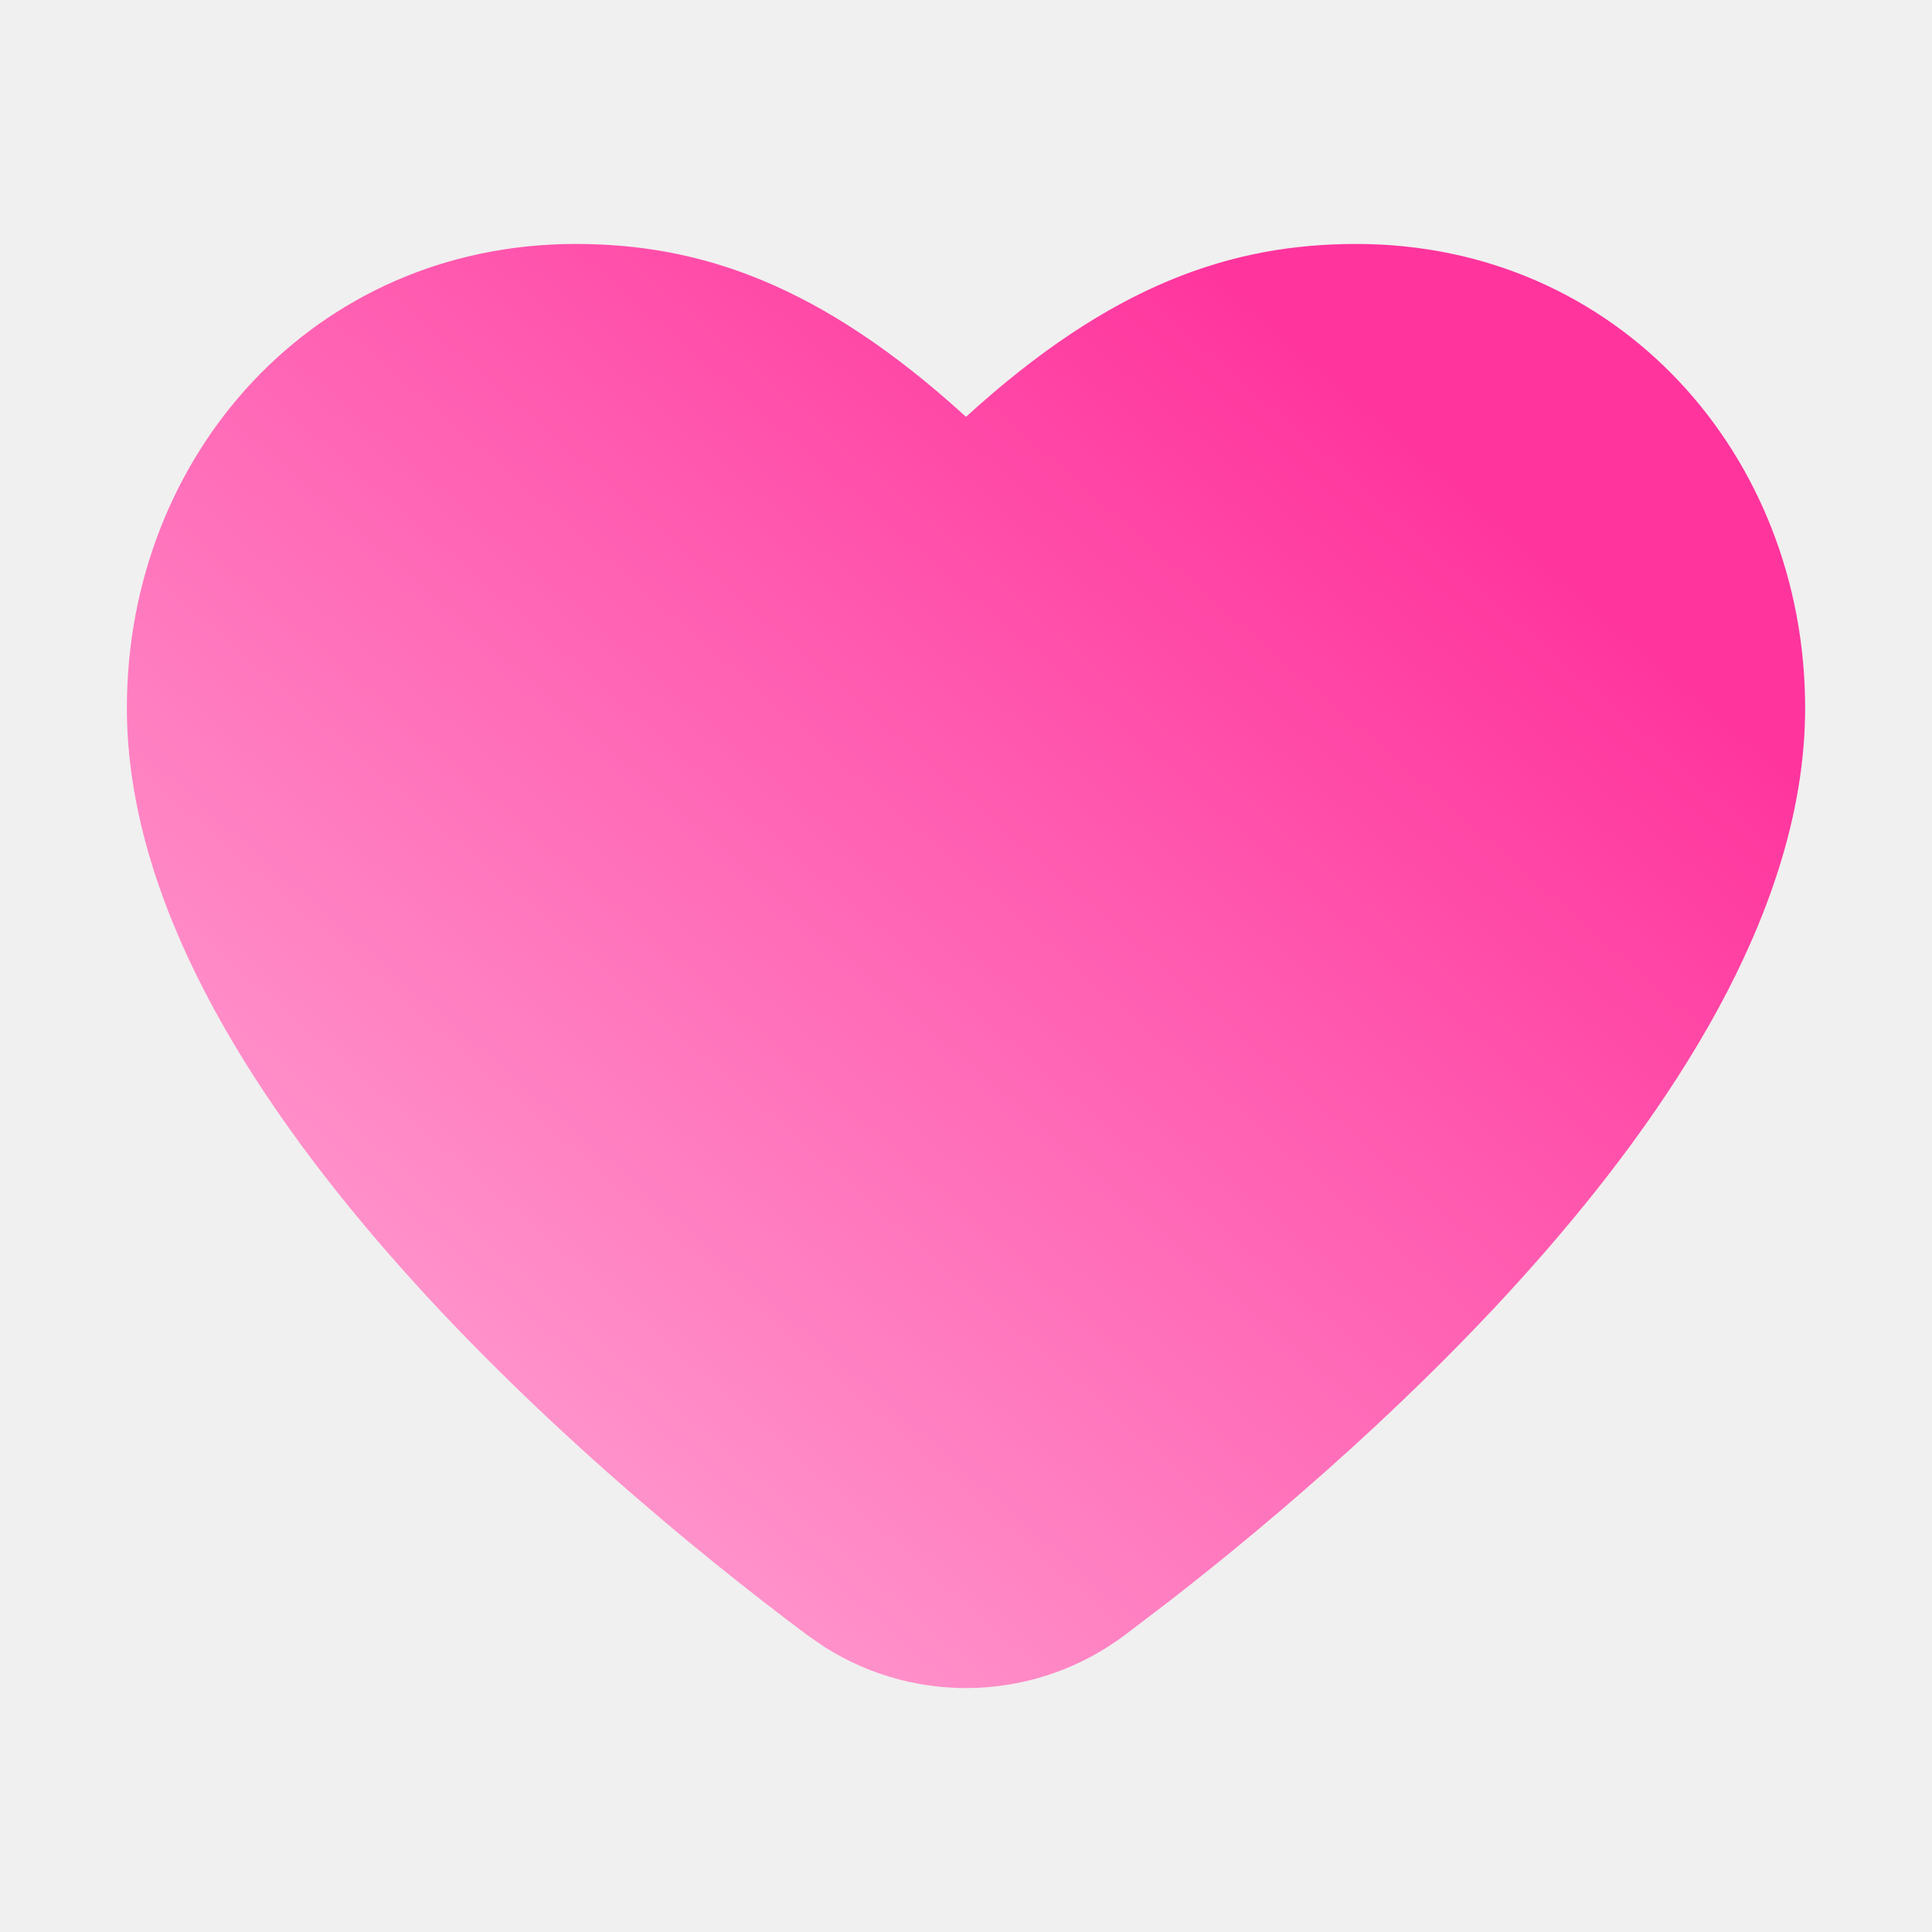
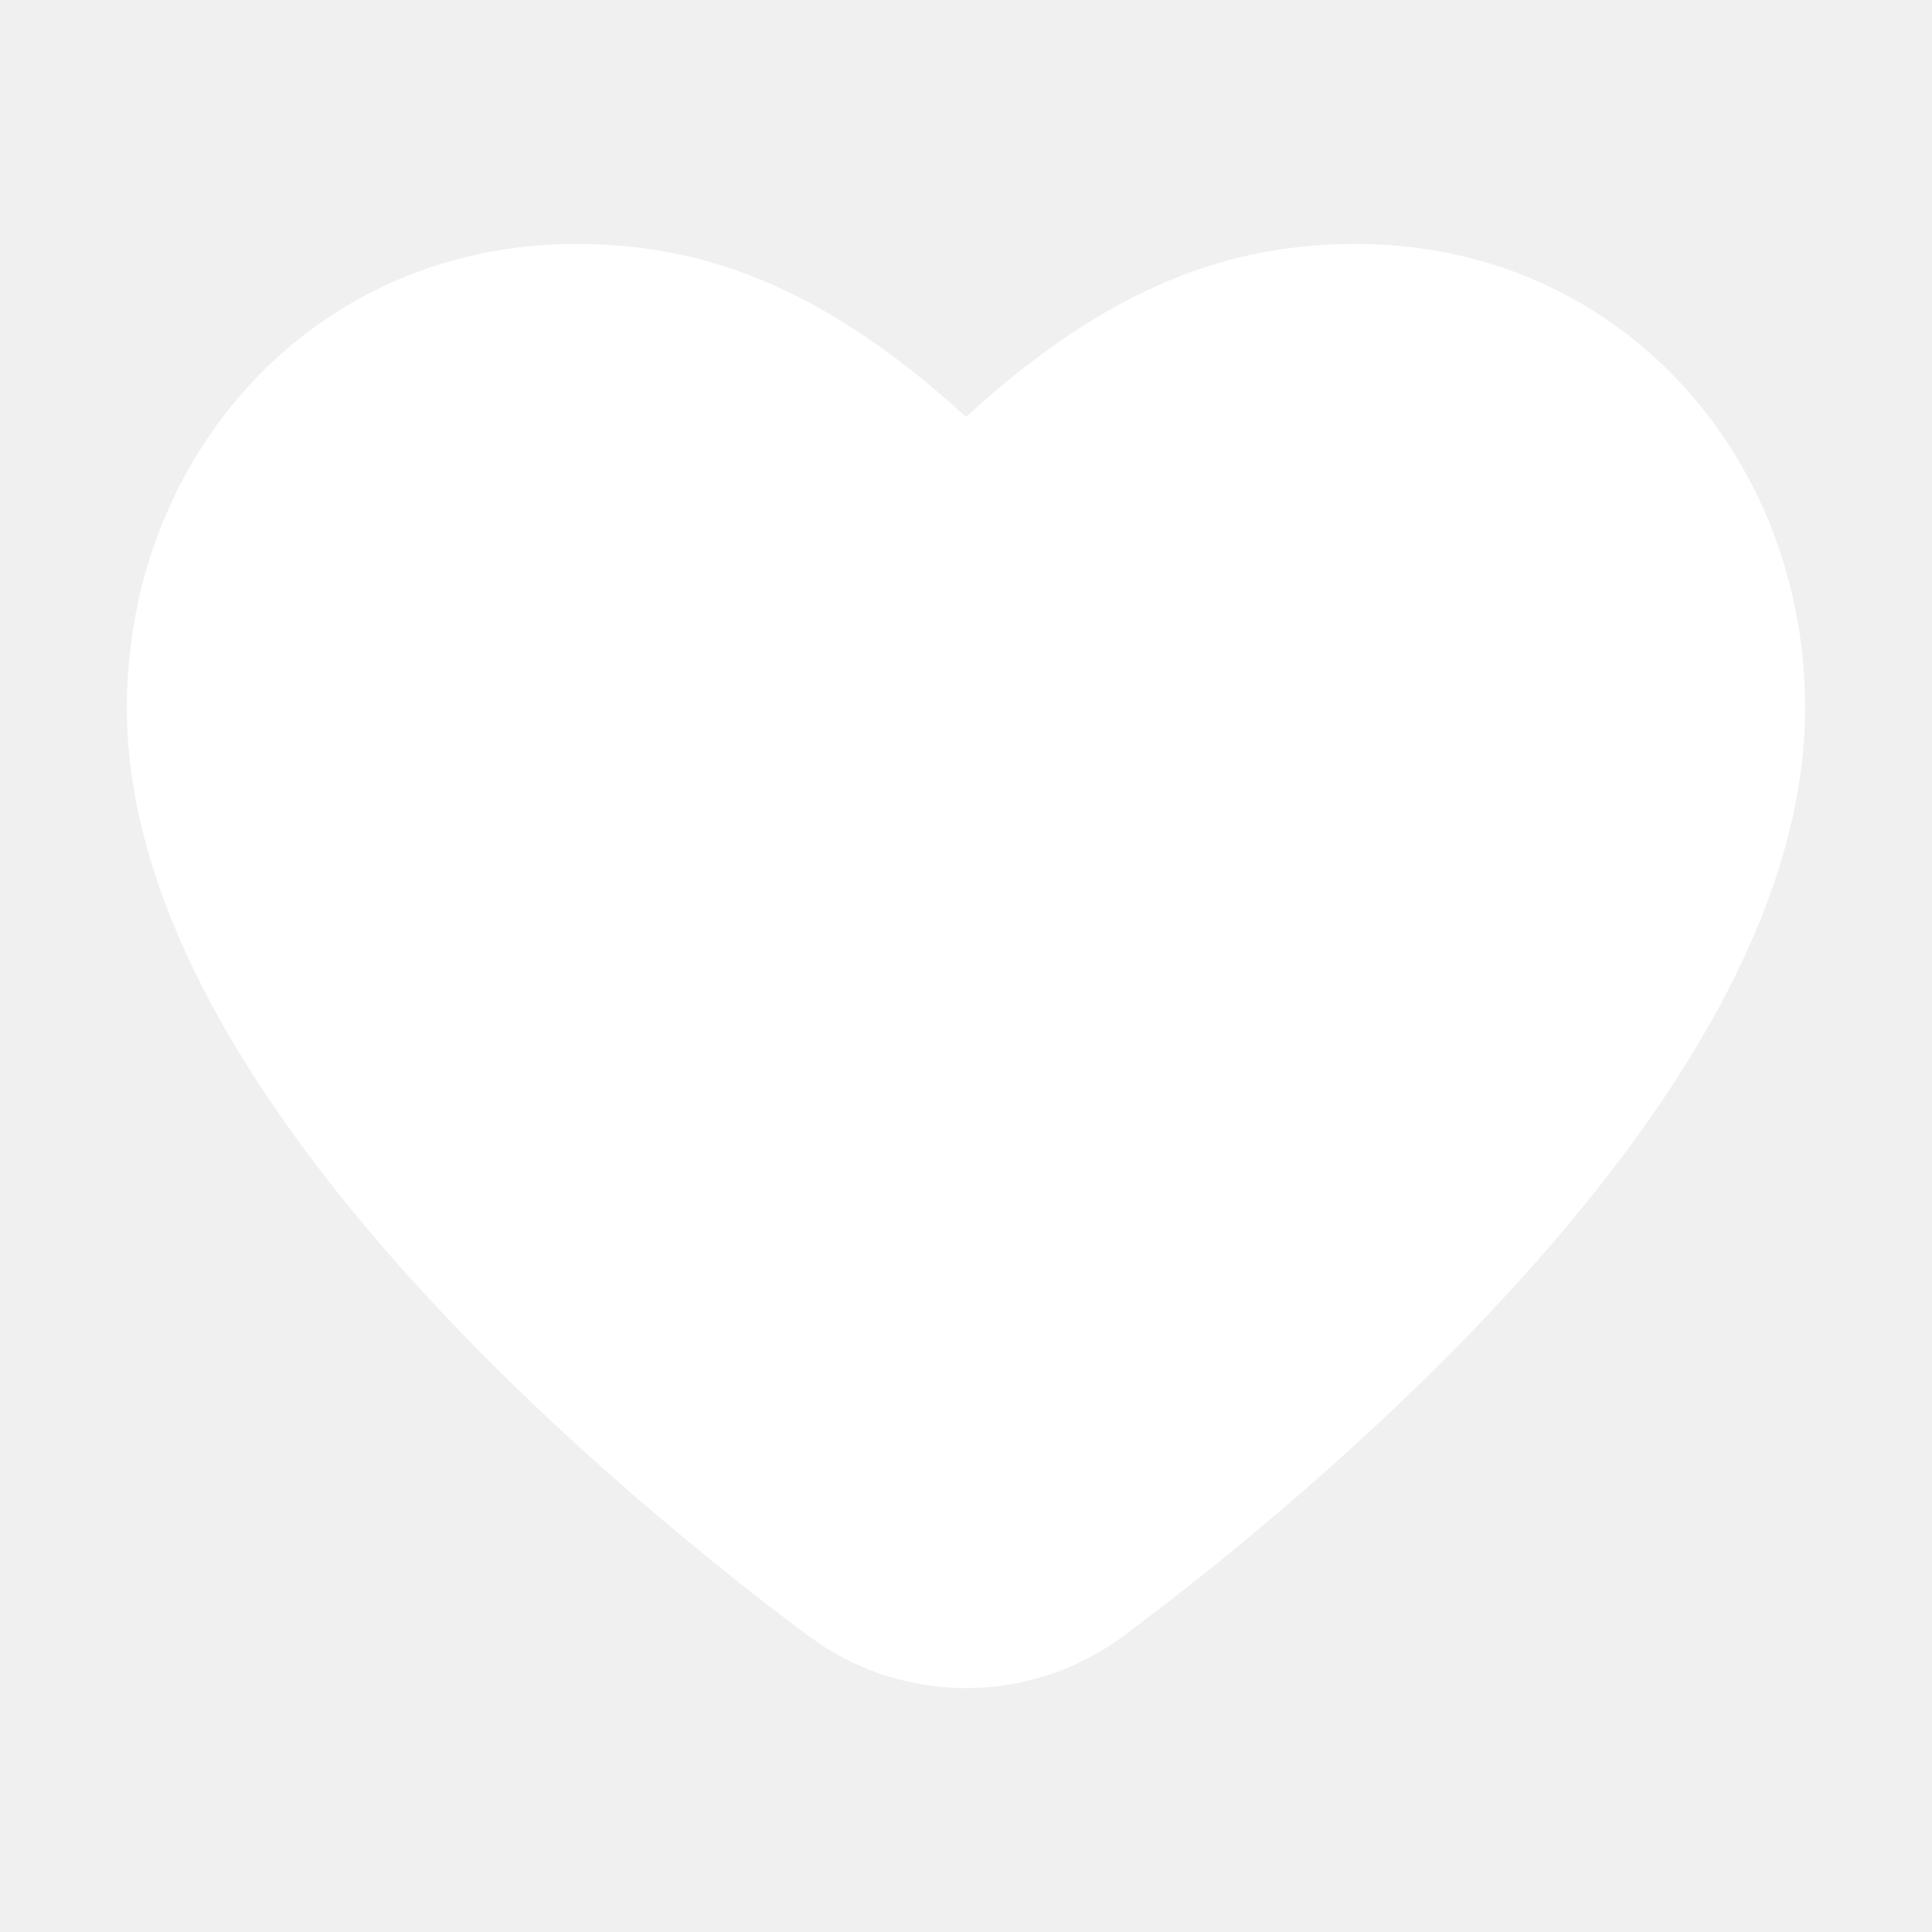
<svg xmlns="http://www.w3.org/2000/svg" width="33" height="33" fill="none" viewBox="0 0 33 33">
-   <path fill="url(#a)" d="M26.392 21.38c2.361-2.715 4.441-6.01 4.441-9.288 0-4.323-3.202-7.925-7.666-7.925-2.123 0-4.179.683-6.667 2.953-2.488-2.27-4.544-2.953-6.667-2.953-4.464 0-7.666 3.602-7.666 7.925 0 3.278 2.08 6.573 4.441 9.288 2.398 2.757 5.264 5.116 7.175 6.544l.31.214a4.515 4.515 0 0 0 5.125-.214l.759-.578c1.86-1.446 4.317-3.554 6.415-5.966" />
-   <defs>
-     <linearGradient id="a" x1="12.459" x2="28.173" y1="28.834" y2="10.827" gradientUnits="userSpaceOnUse">
-       <stop stop-color="#ff97cd" />
-       <stop offset="1" stop-color="#ff349d" />
-     </linearGradient>
-   </defs>
+   <path fill="#fff" d="M26.392 21.38c2.361-2.715 4.441-6.01 4.441-9.288 0-4.323-3.202-7.925-7.666-7.925-2.123 0-4.179.683-6.667 2.953-2.488-2.27-4.544-2.953-6.667-2.953-4.464 0-7.666 3.602-7.666 7.925 0 3.278 2.08 6.573 4.441 9.288 2.398 2.757 5.264 5.116 7.175 6.544l.31.214a4.515 4.515 0 0 0 5.125-.214l.759-.578c1.86-1.446 4.317-3.554 6.415-5.966" />
</svg>
